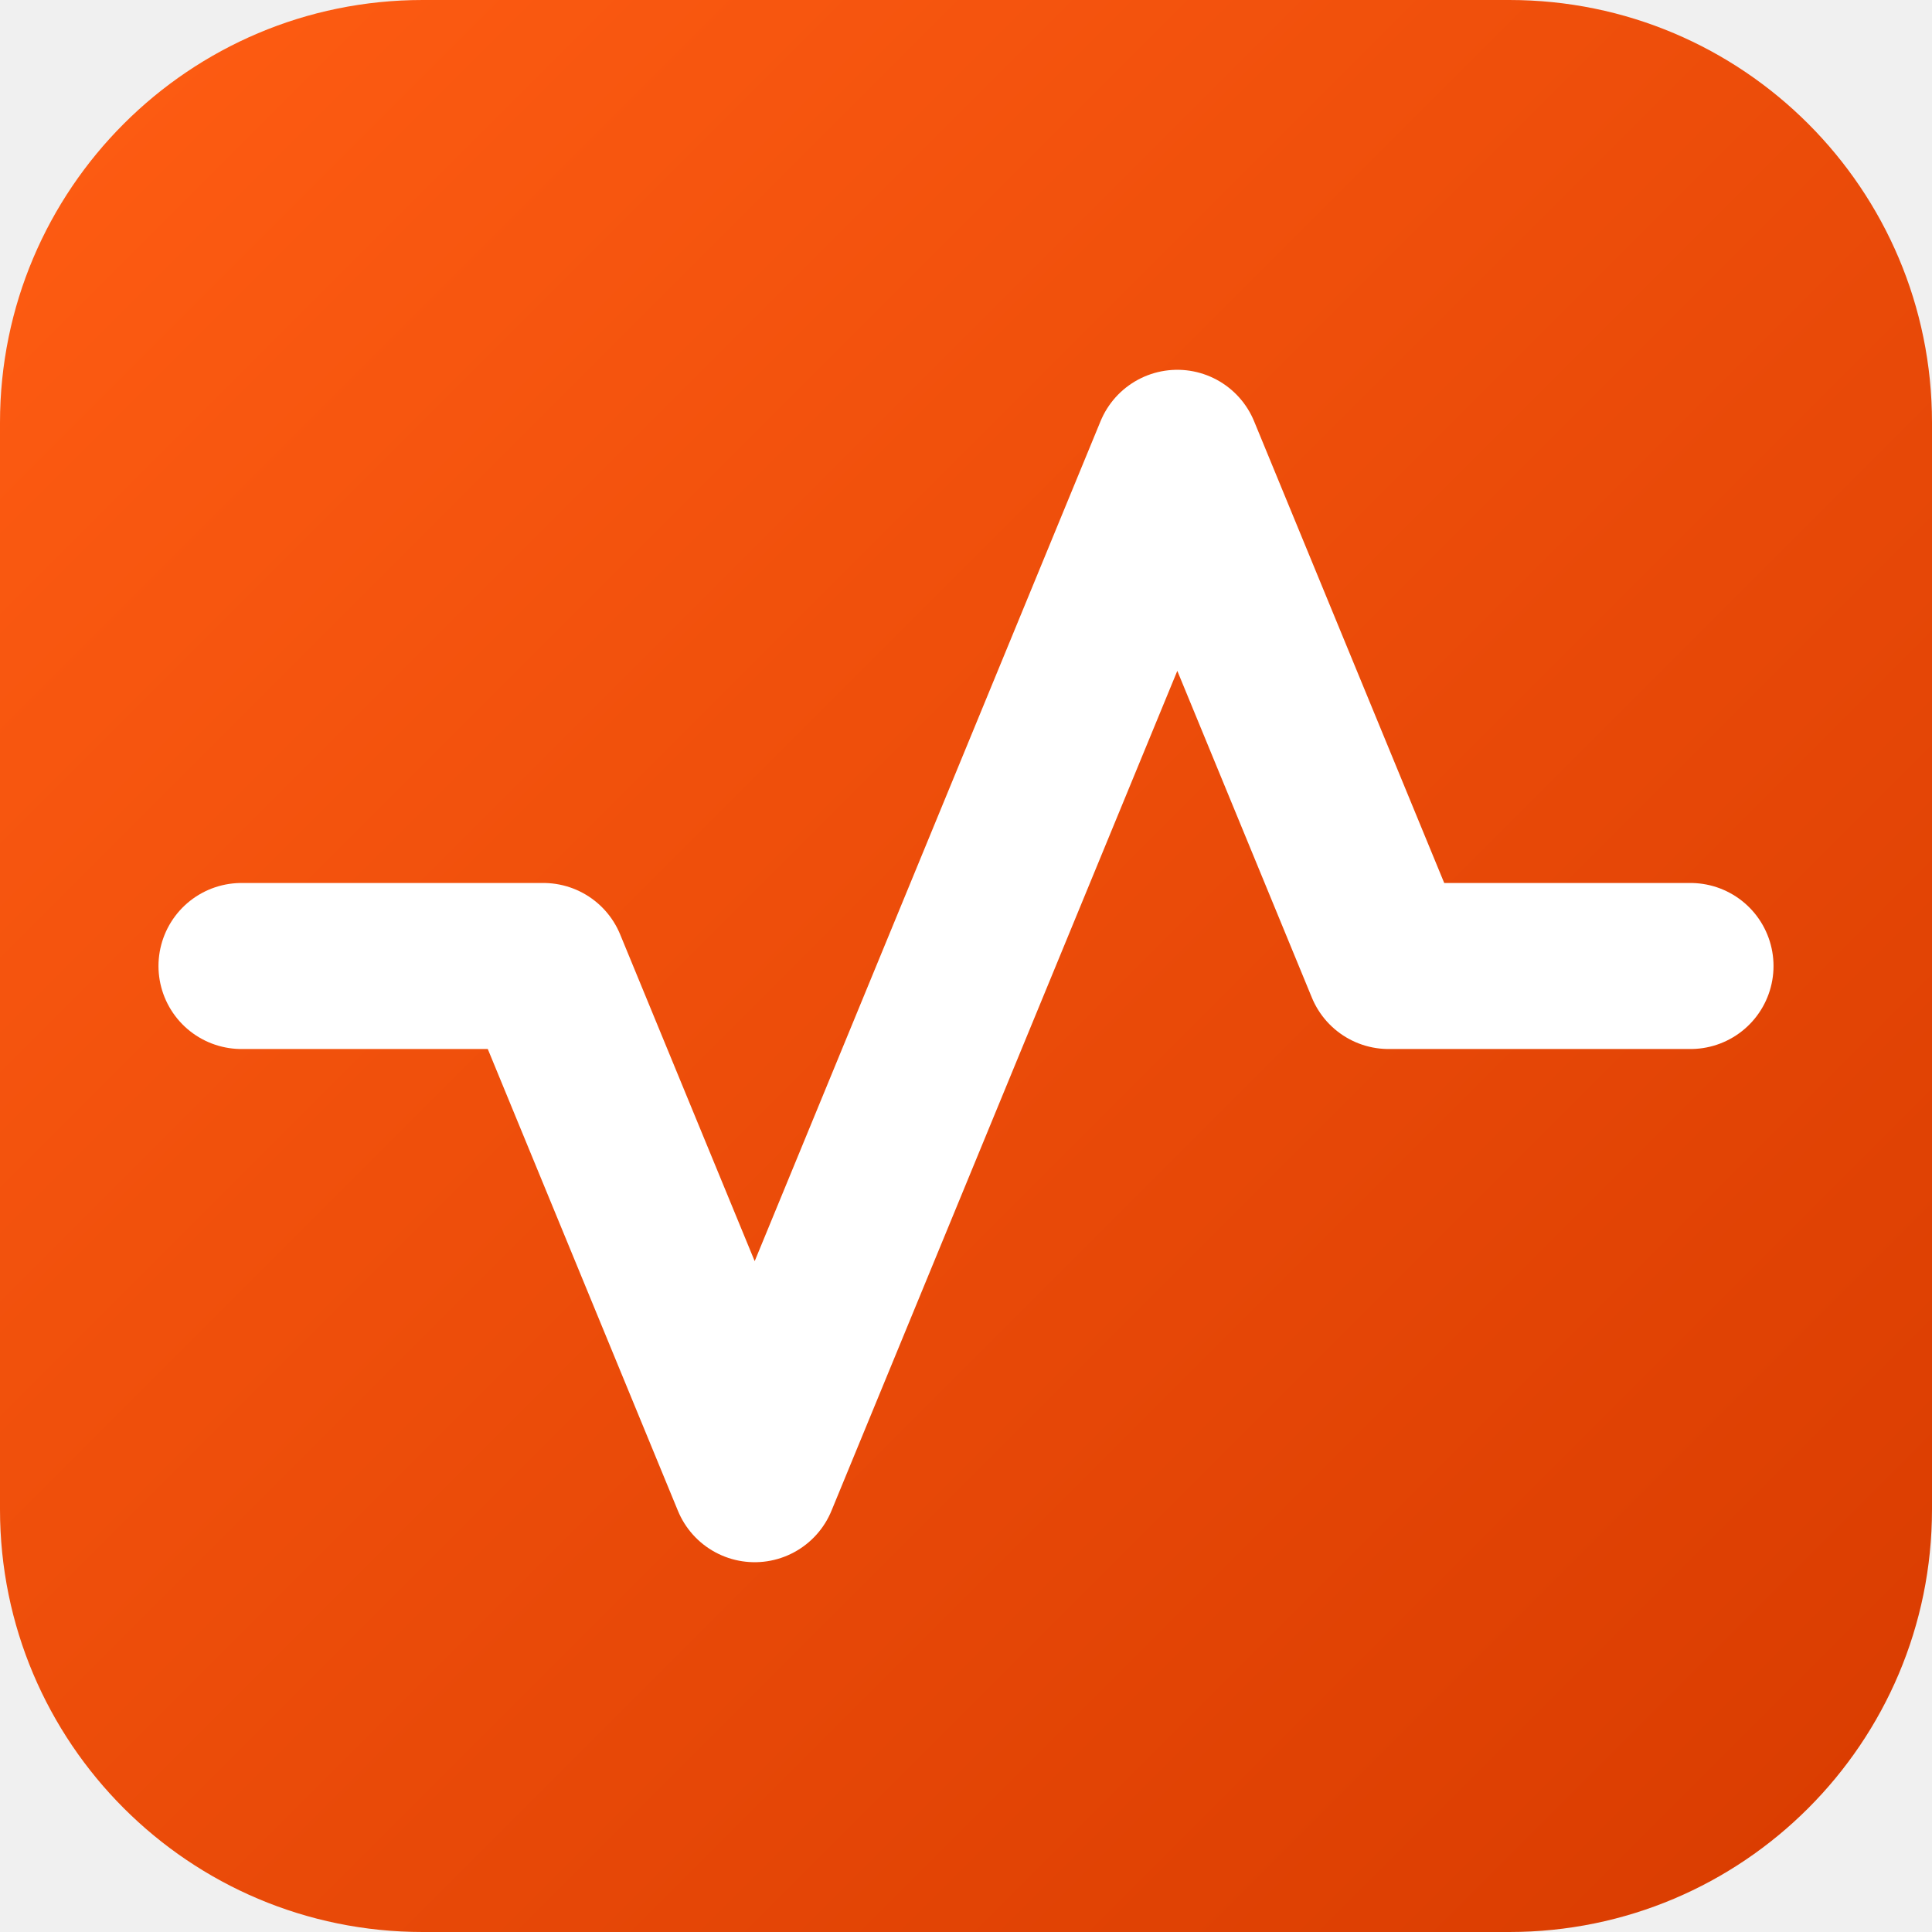
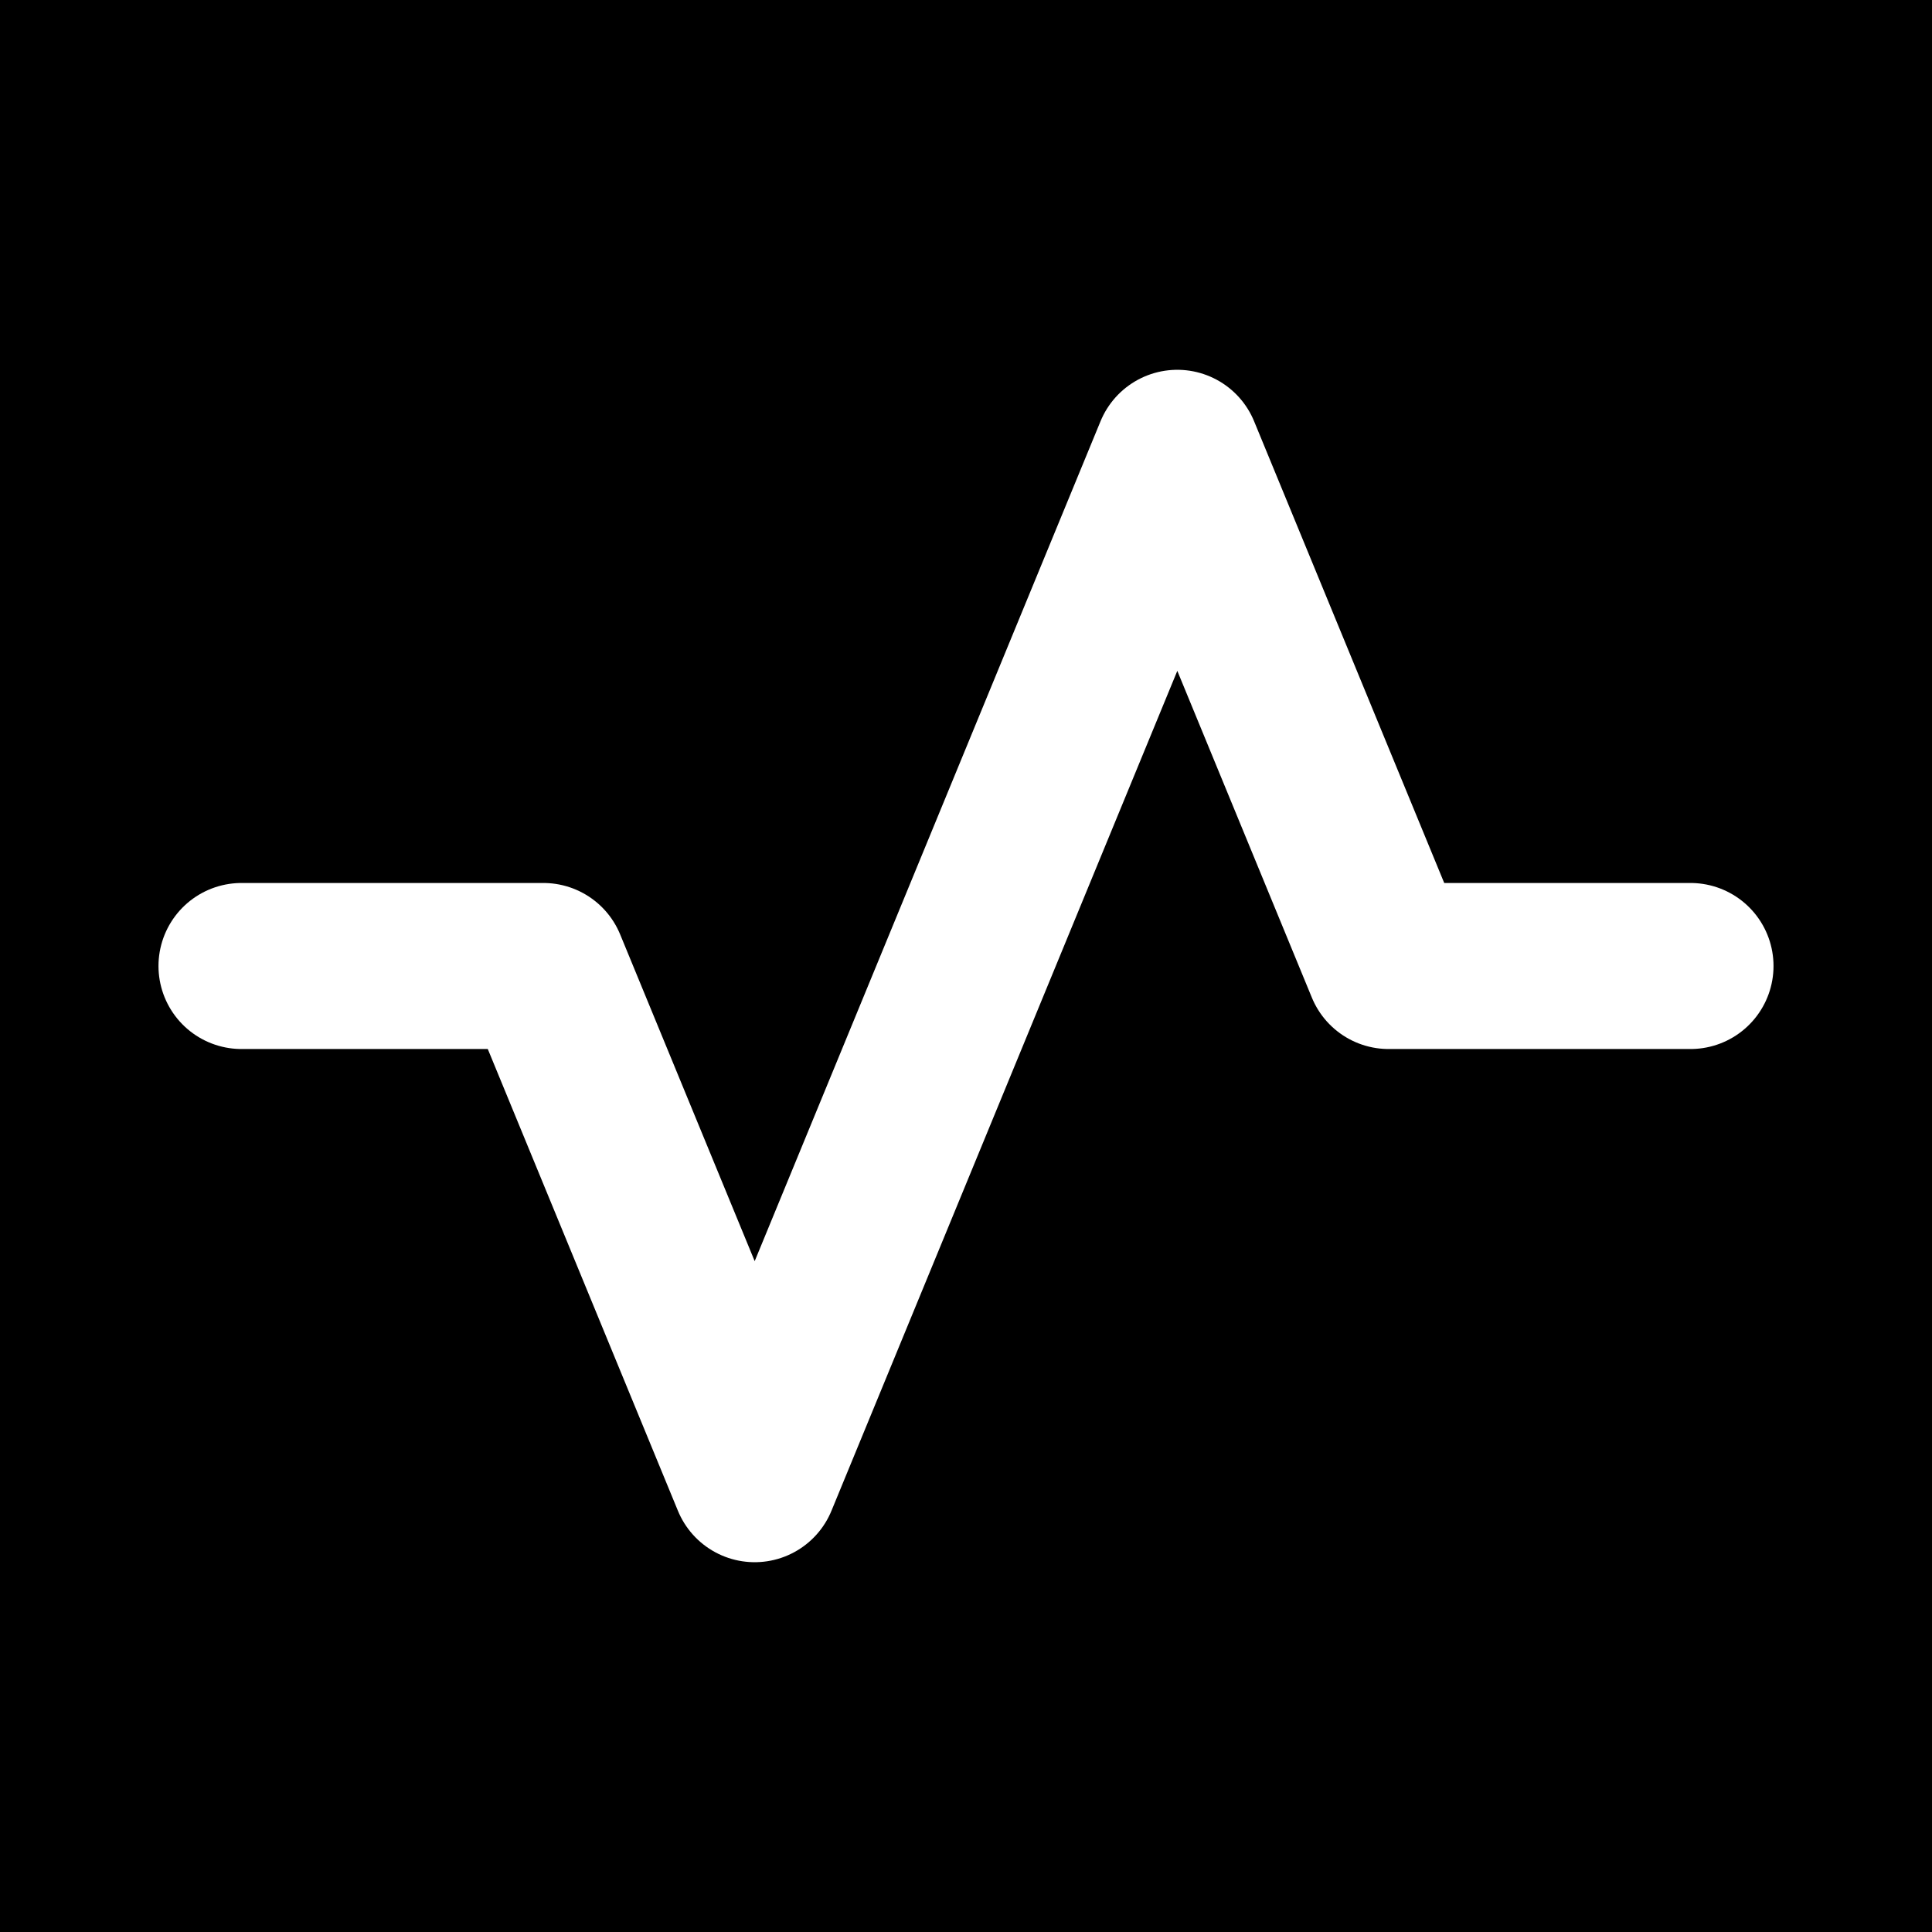
<svg xmlns="http://www.w3.org/2000/svg" width="512" height="512" viewBox="0 0 512 512">
-   <defs>
-     <linearGradient id="grad" x1="0%" y1="0%" x2="100%" y2="100%">
-       <stop offset="0%" stop-color="#FF5D13" />
-       <stop offset="100%" stop-color="#D83B00" />
-     </linearGradient>
-   </defs>
-   <rect width="512" height="512" rx="112" fill="url(#grad)" />
+   <rect width="512" height="512" fill="#000000" />
  <path d="M 64 256 H 144 L 200 392 L 312 120 L 368 256 H 448" fill="none" stroke="#FFFFFF" stroke-width="44" stroke-linecap="round" stroke-linejoin="round" />
</svg>
